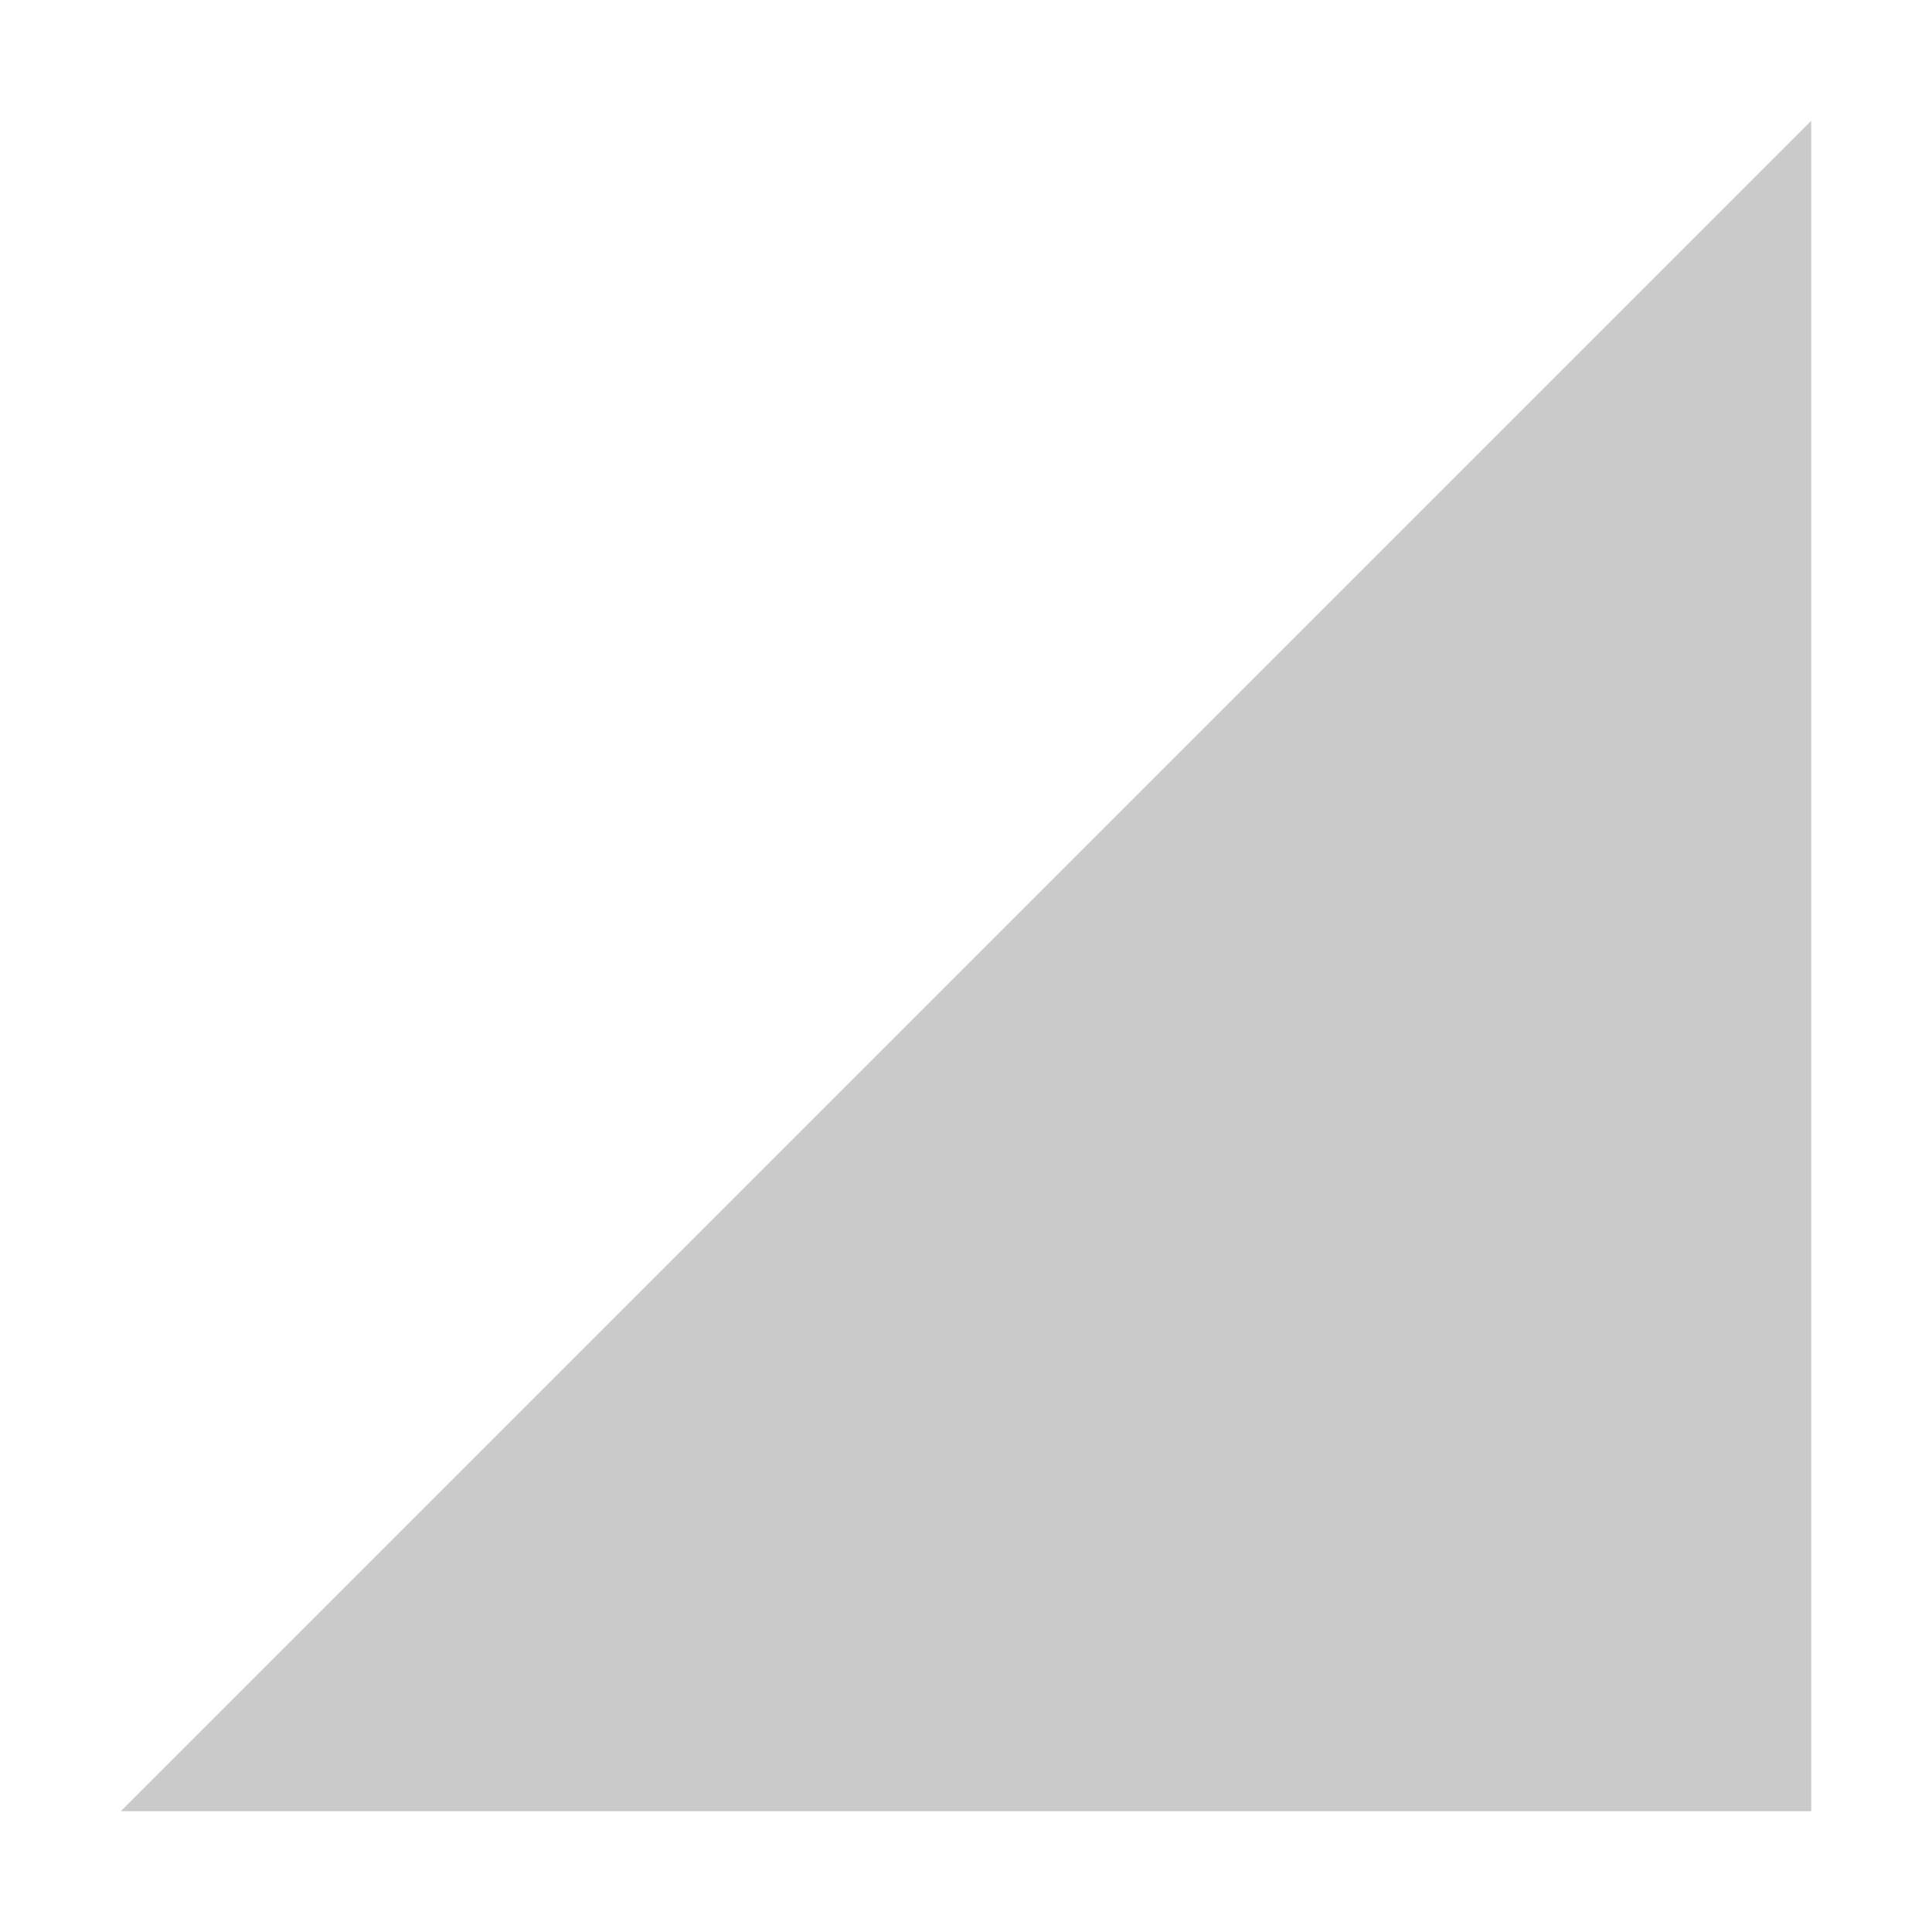
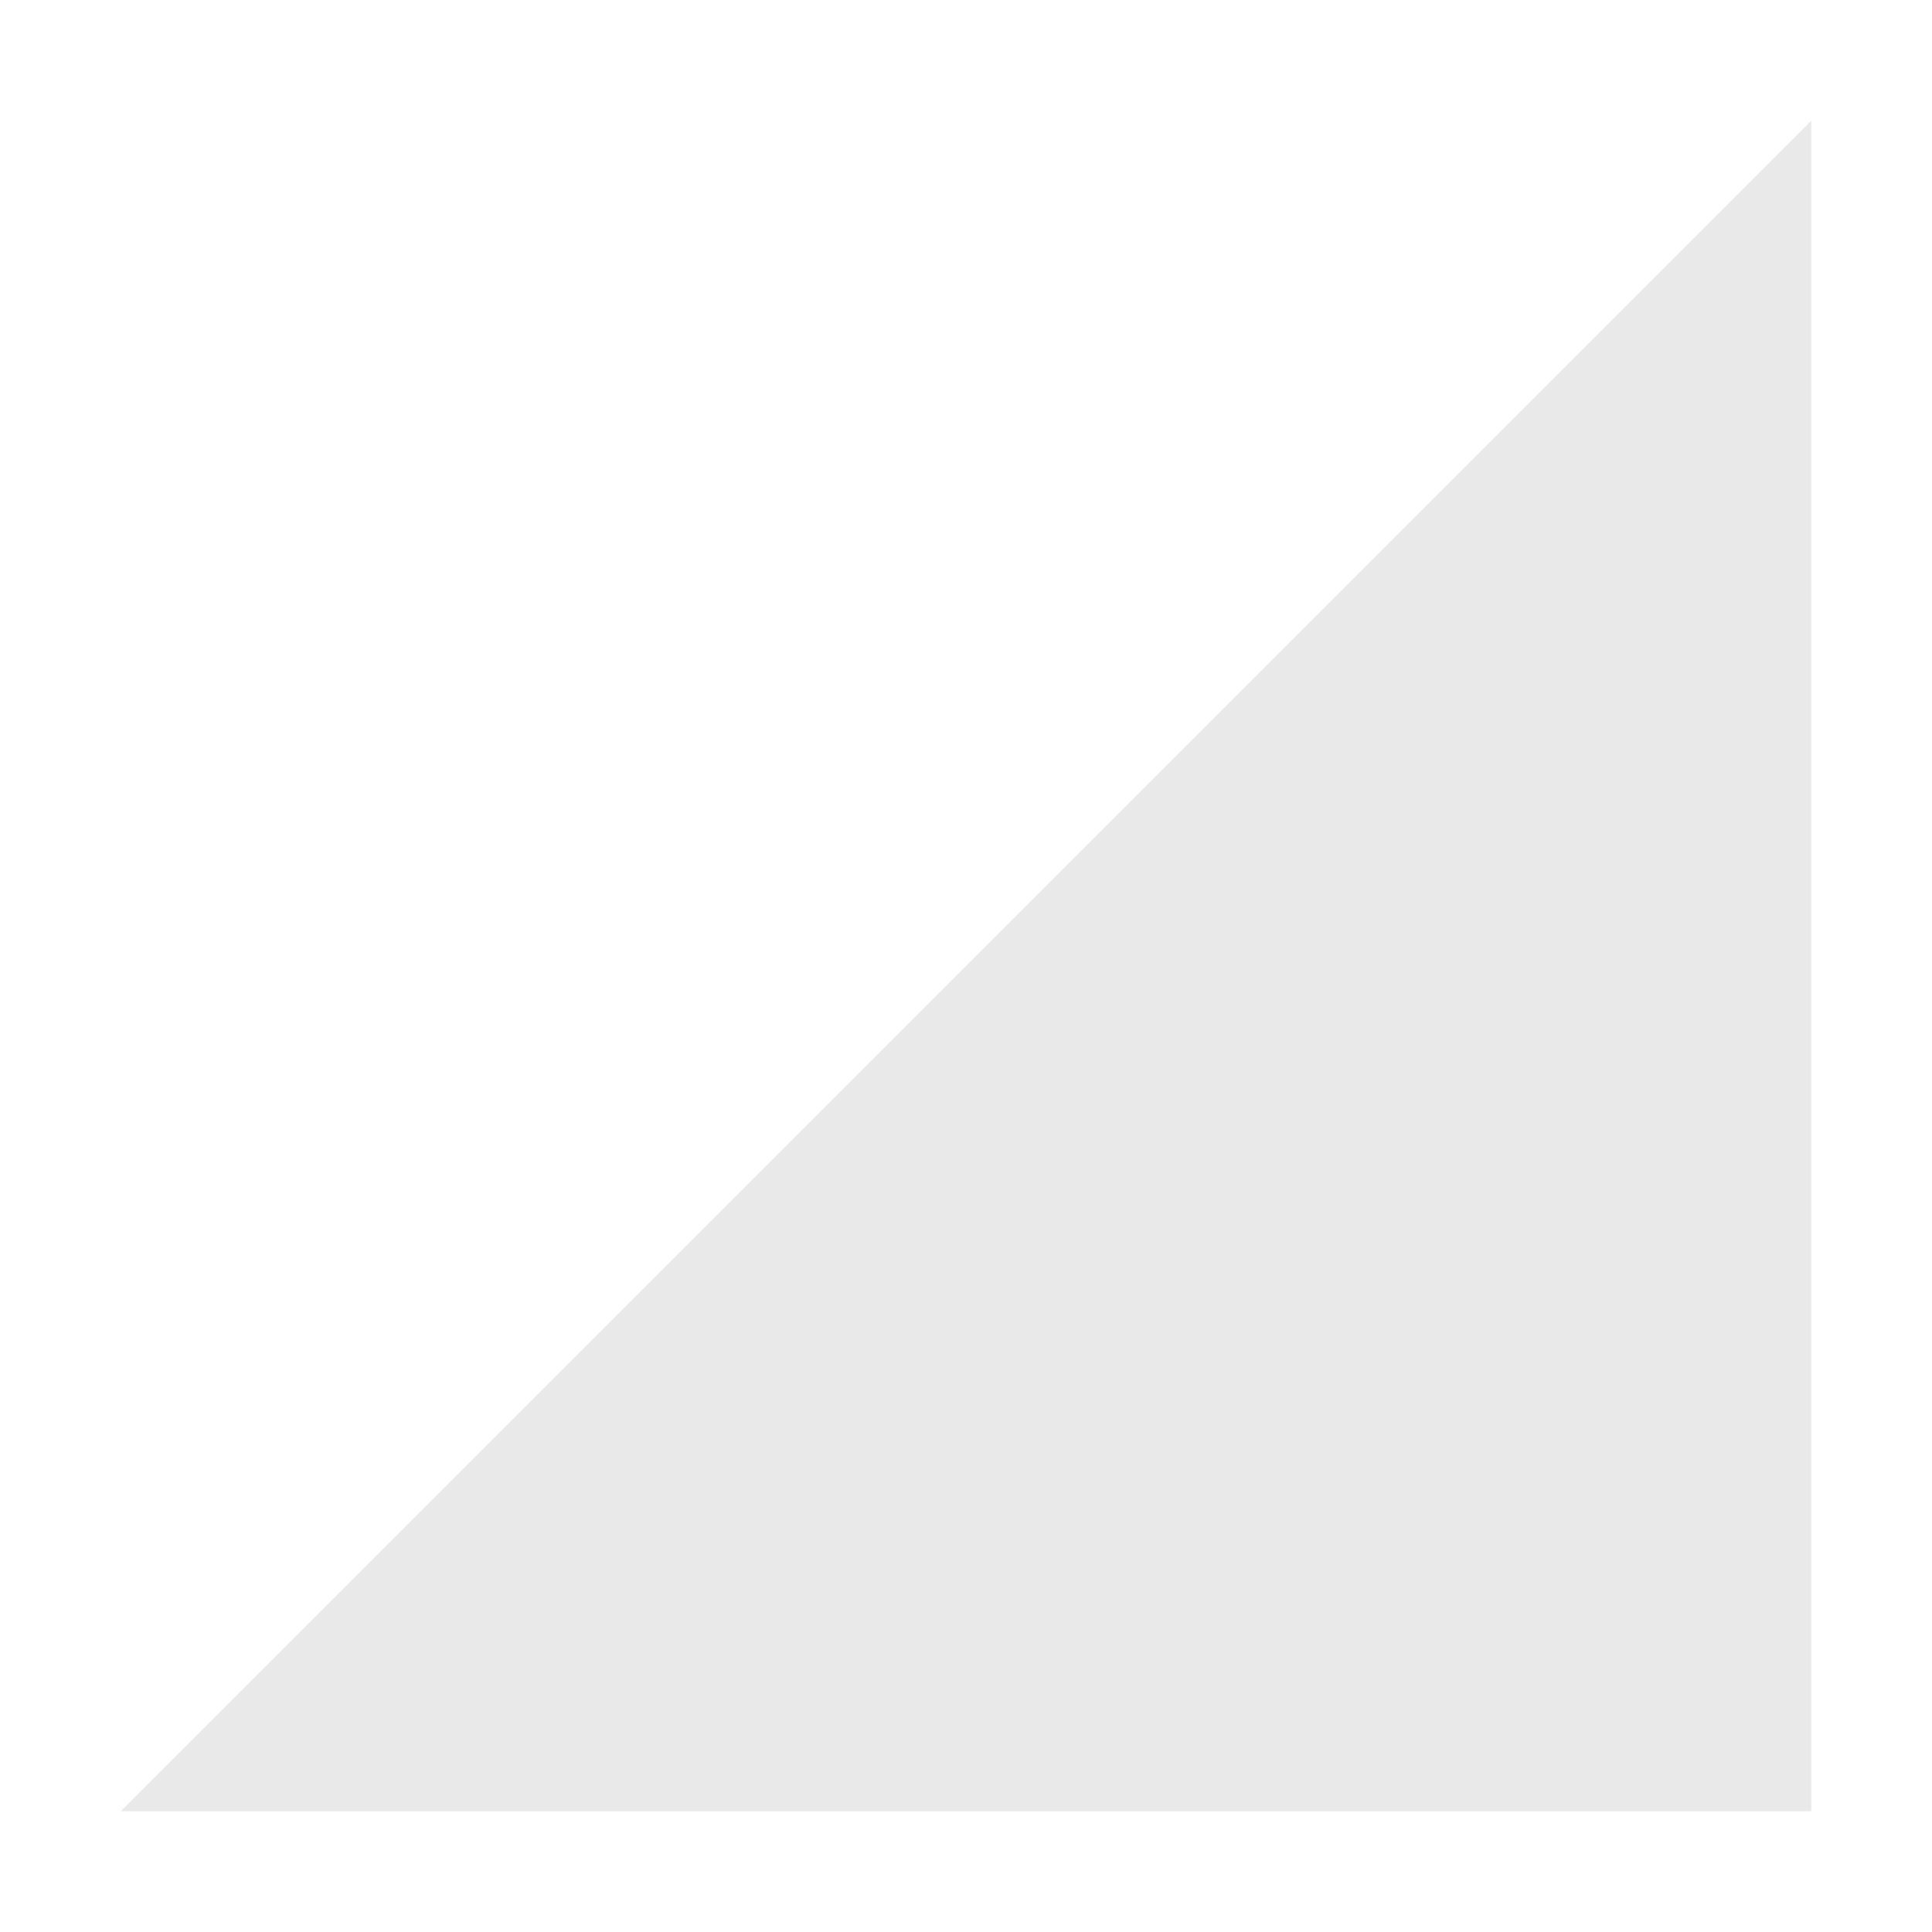
<svg xmlns="http://www.w3.org/2000/svg" id="svg7384" style="enable-background:new" height="16" width="16" version="1.1">
  <defs id="defs7386">
    <filter id="filter7554" color-interpolation-filters="sRGB">
      <feBlend id="feBlend7556" in2="BackgroundImage" mode="darken" />
    </filter>
  </defs>
  <g id="layer9" transform="translate(-341 327)">
-     <path id="path6595" style="opacity:.35;fill:#666666" d="m342-312 14-14v14z" />
+     <path id="path6595" style="opacity:.35;fill:#bfbfbf" d="m342-312 14-14v14z" />
  </g>
</svg>
